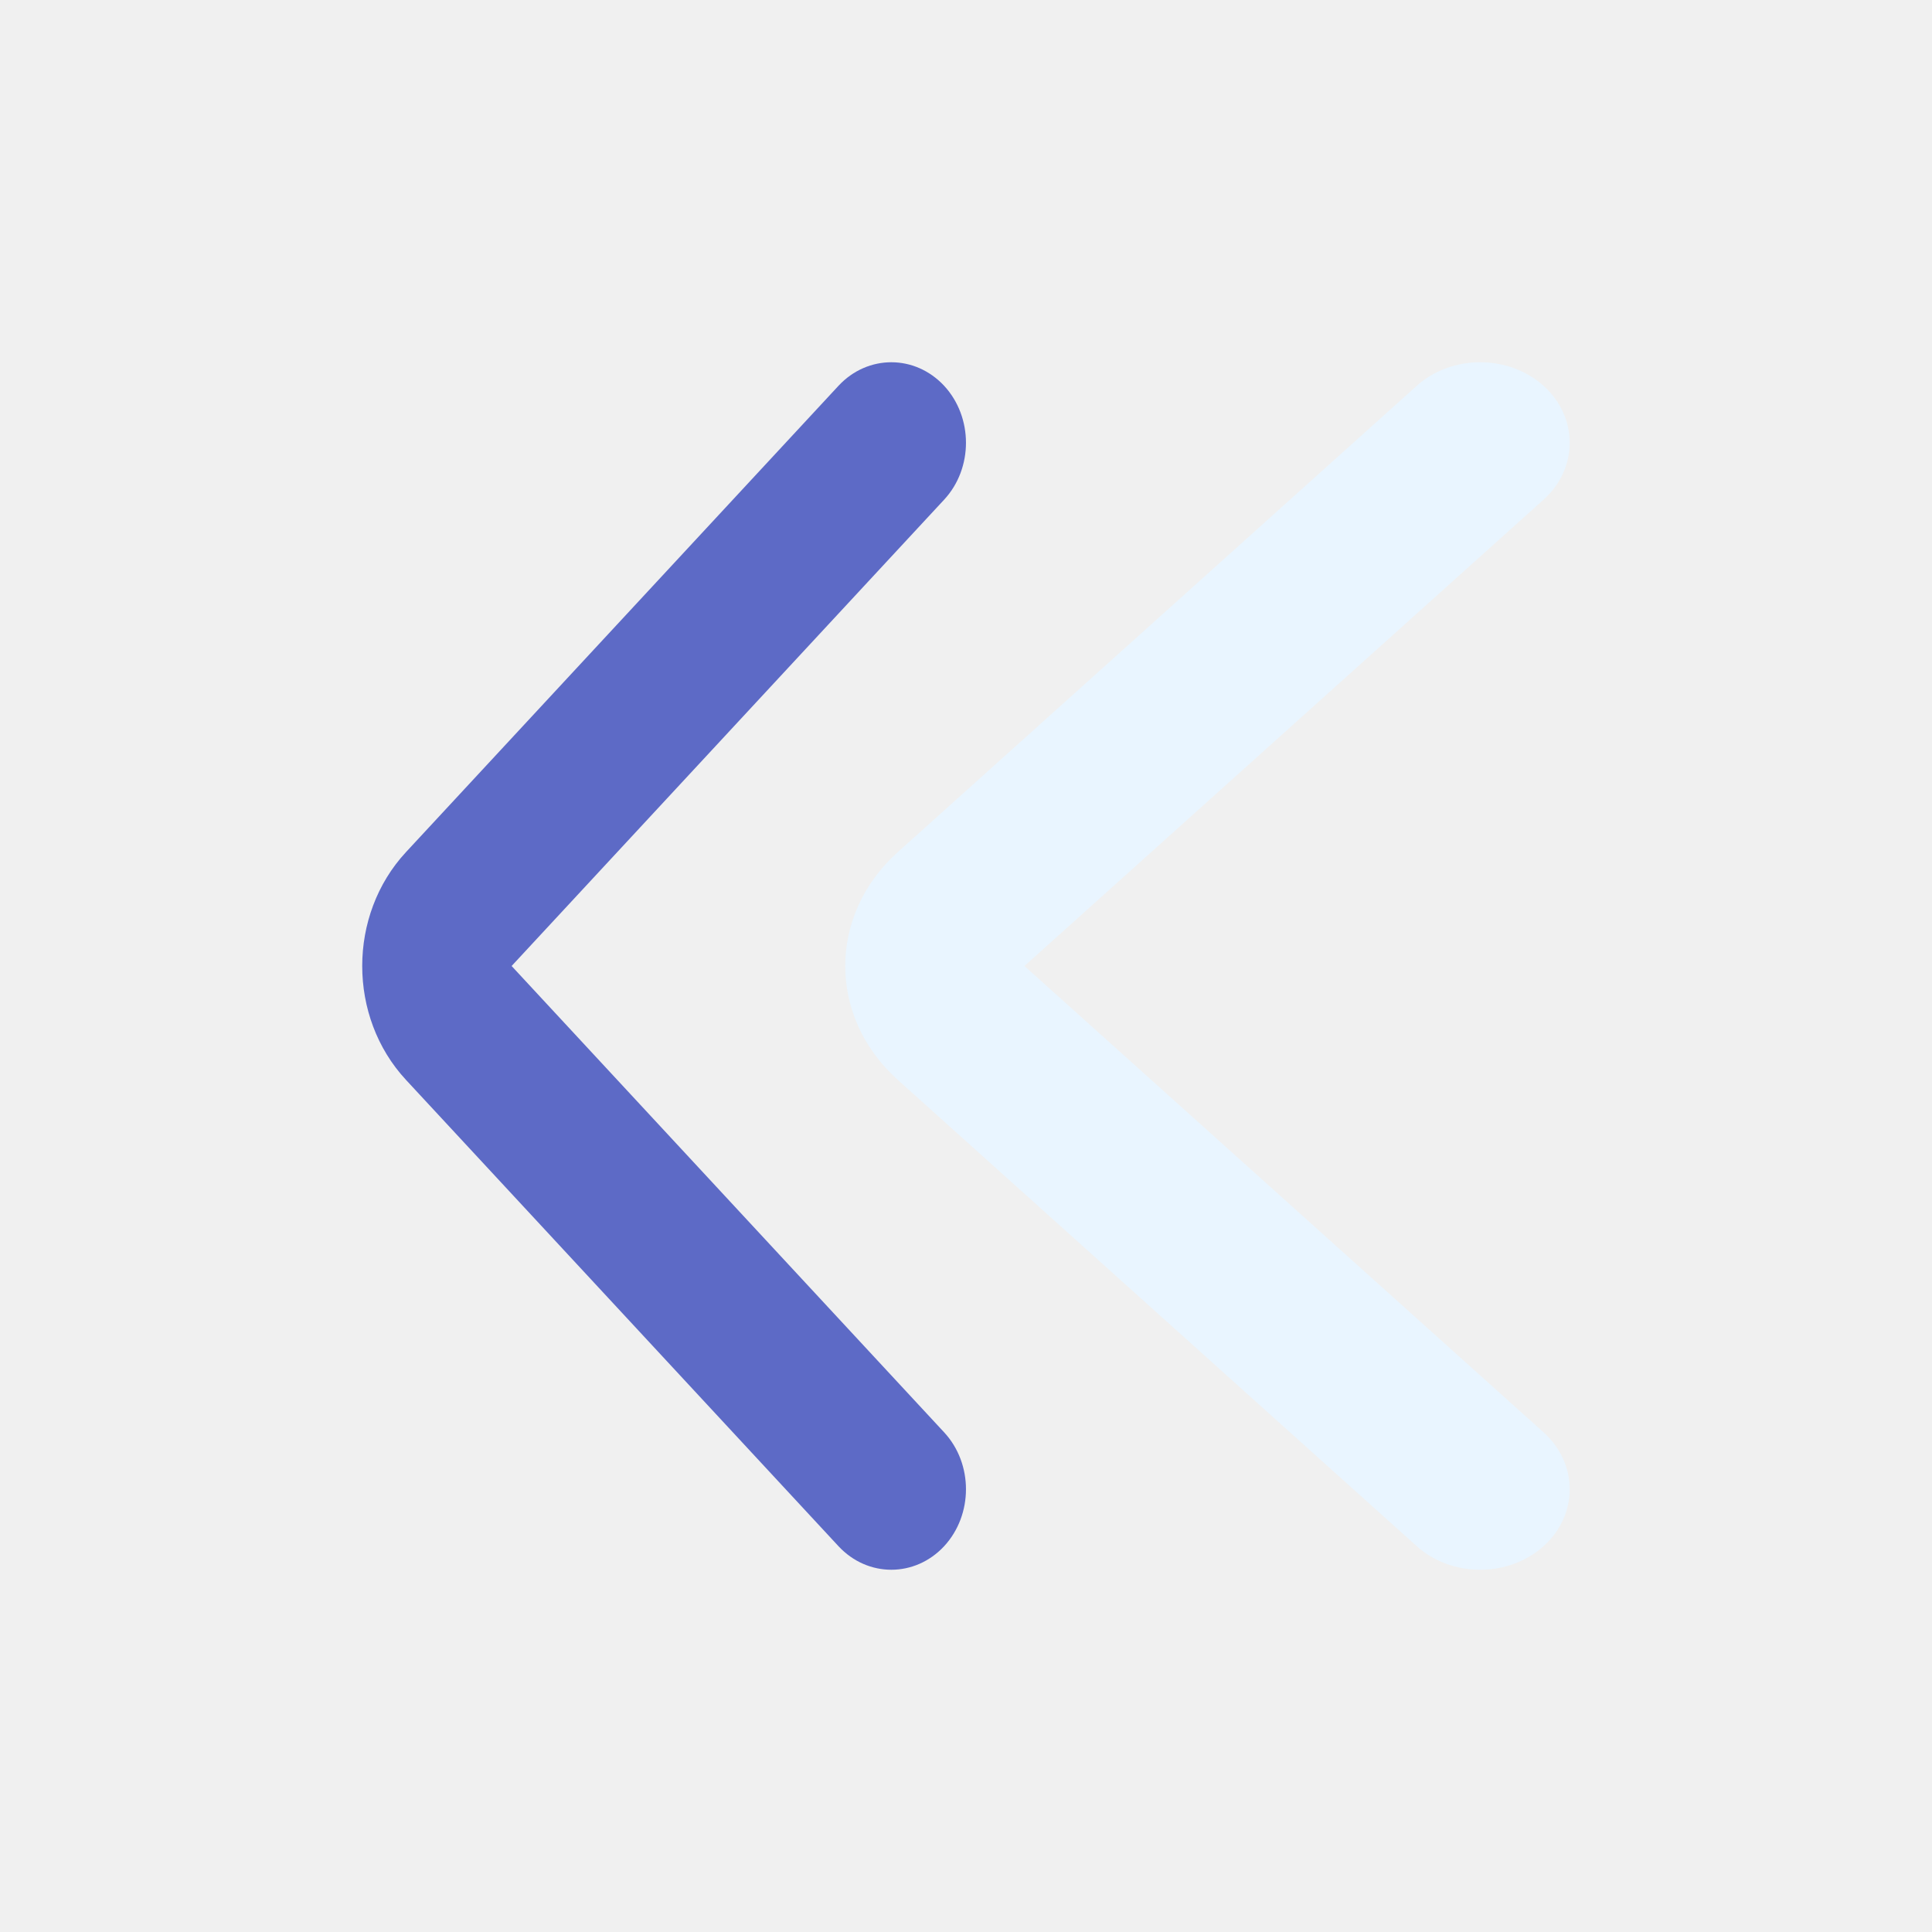
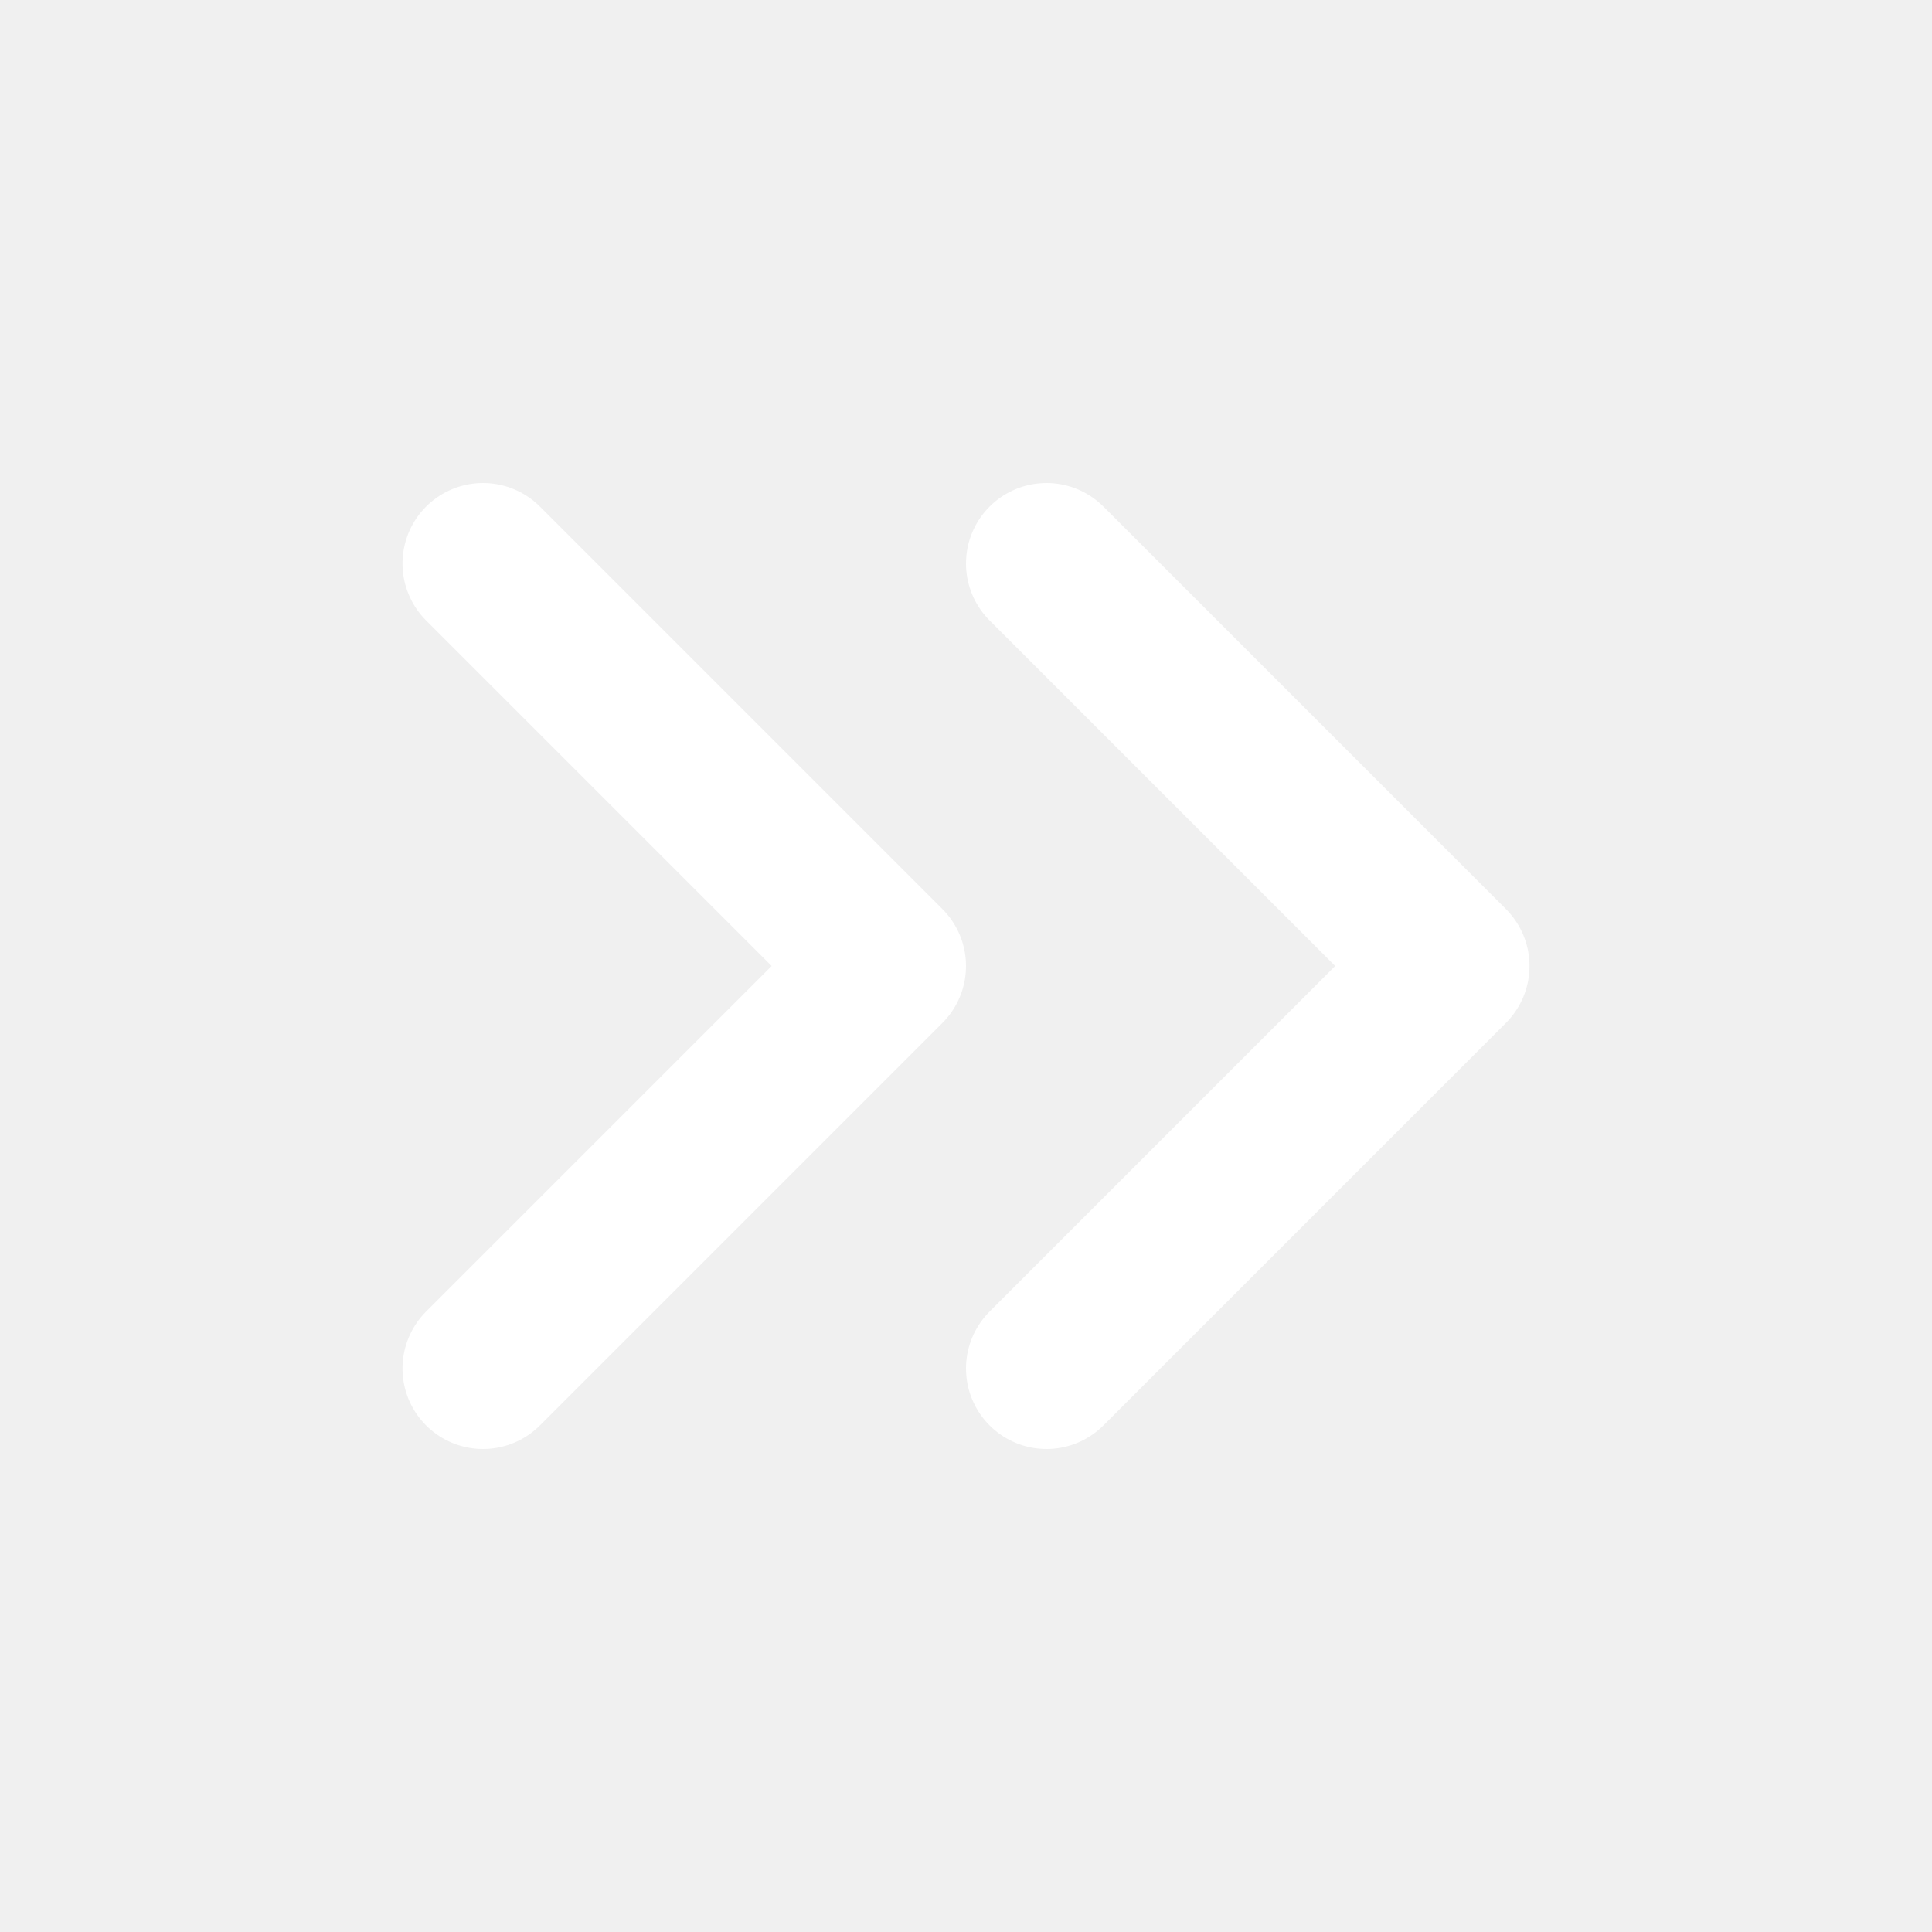
- <svg xmlns="http://www.w3.org/2000/svg" width="16" height="16" viewBox="0 0 16 16" fill="none">
-   <path fill-rule="evenodd" clip-rule="evenodd" d="M7.819 12.805C8.06 12.544 8.06 12.122 7.819 11.862L4.237 8L7.819 4.138C8.06 3.878 8.06 3.456 7.819 3.195C7.577 2.935 7.186 2.935 6.944 3.195L3.362 7.057C2.879 7.578 2.879 8.422 3.362 8.943L6.944 12.805C7.186 13.065 7.577 13.065 7.819 12.805Z" fill="#5D6AC6" />
-   <path fill-rule="evenodd" clip-rule="evenodd" d="M12.783 12.805C13.072 12.544 13.072 12.122 12.783 11.862L8.484 8L12.783 4.138C13.072 3.878 13.072 3.456 12.783 3.195C12.493 2.935 12.023 2.935 11.733 3.195L7.435 7.057C6.855 7.578 6.855 8.422 7.435 8.943L11.733 12.805C12.023 13.065 12.493 13.065 12.783 12.805Z" fill="#E9F5FF" />
+ <svg xmlns="http://www.w3.org/2000/svg" width="18" height="18" viewBox="0 0 24 24" fill="none">
+   <g id="SVGRepo_bgCarrier" stroke-width="0" />
+   <g id="SVGRepo_tracerCarrier" stroke-linecap="round" stroke-linejoin="round" />
+   <g id="SVGRepo_iconCarrier">
+     <path d="M6 17L11 12L6 7M13 17L18 12L13 7" stroke="#fff" stroke-width="2" stroke-linecap="round" stroke-linejoin="round" />
+   </g>
</svg>
